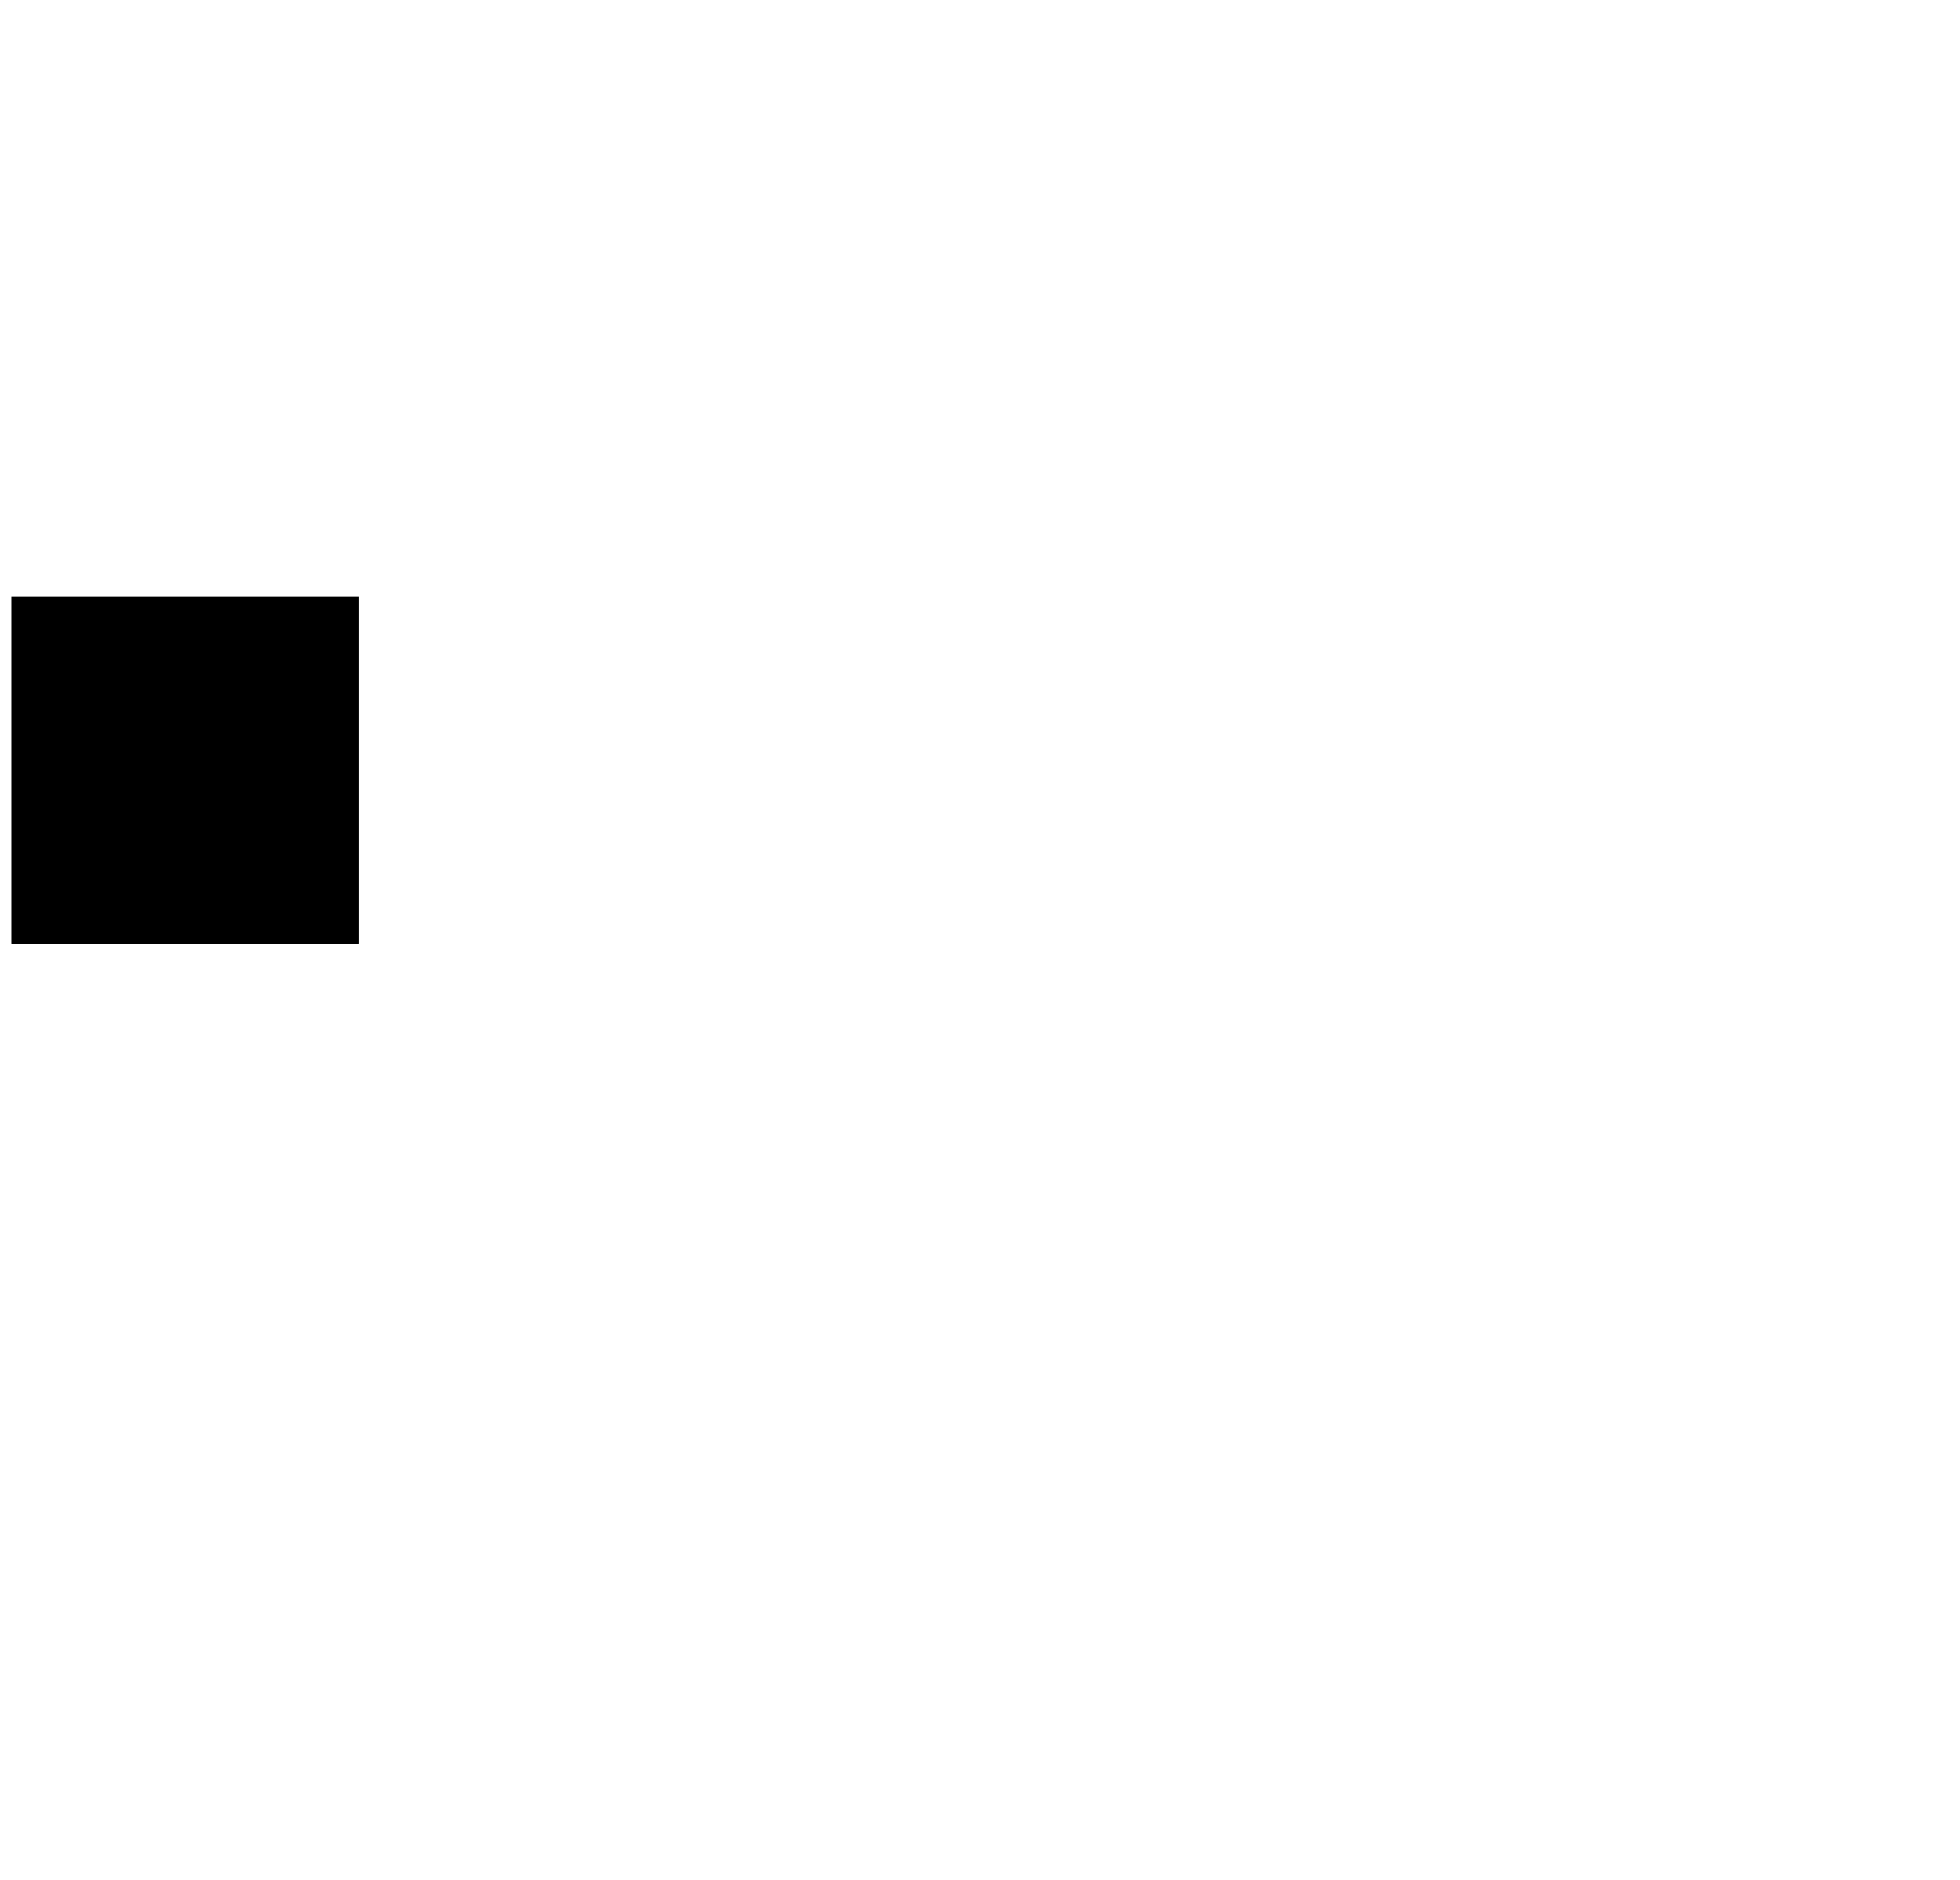
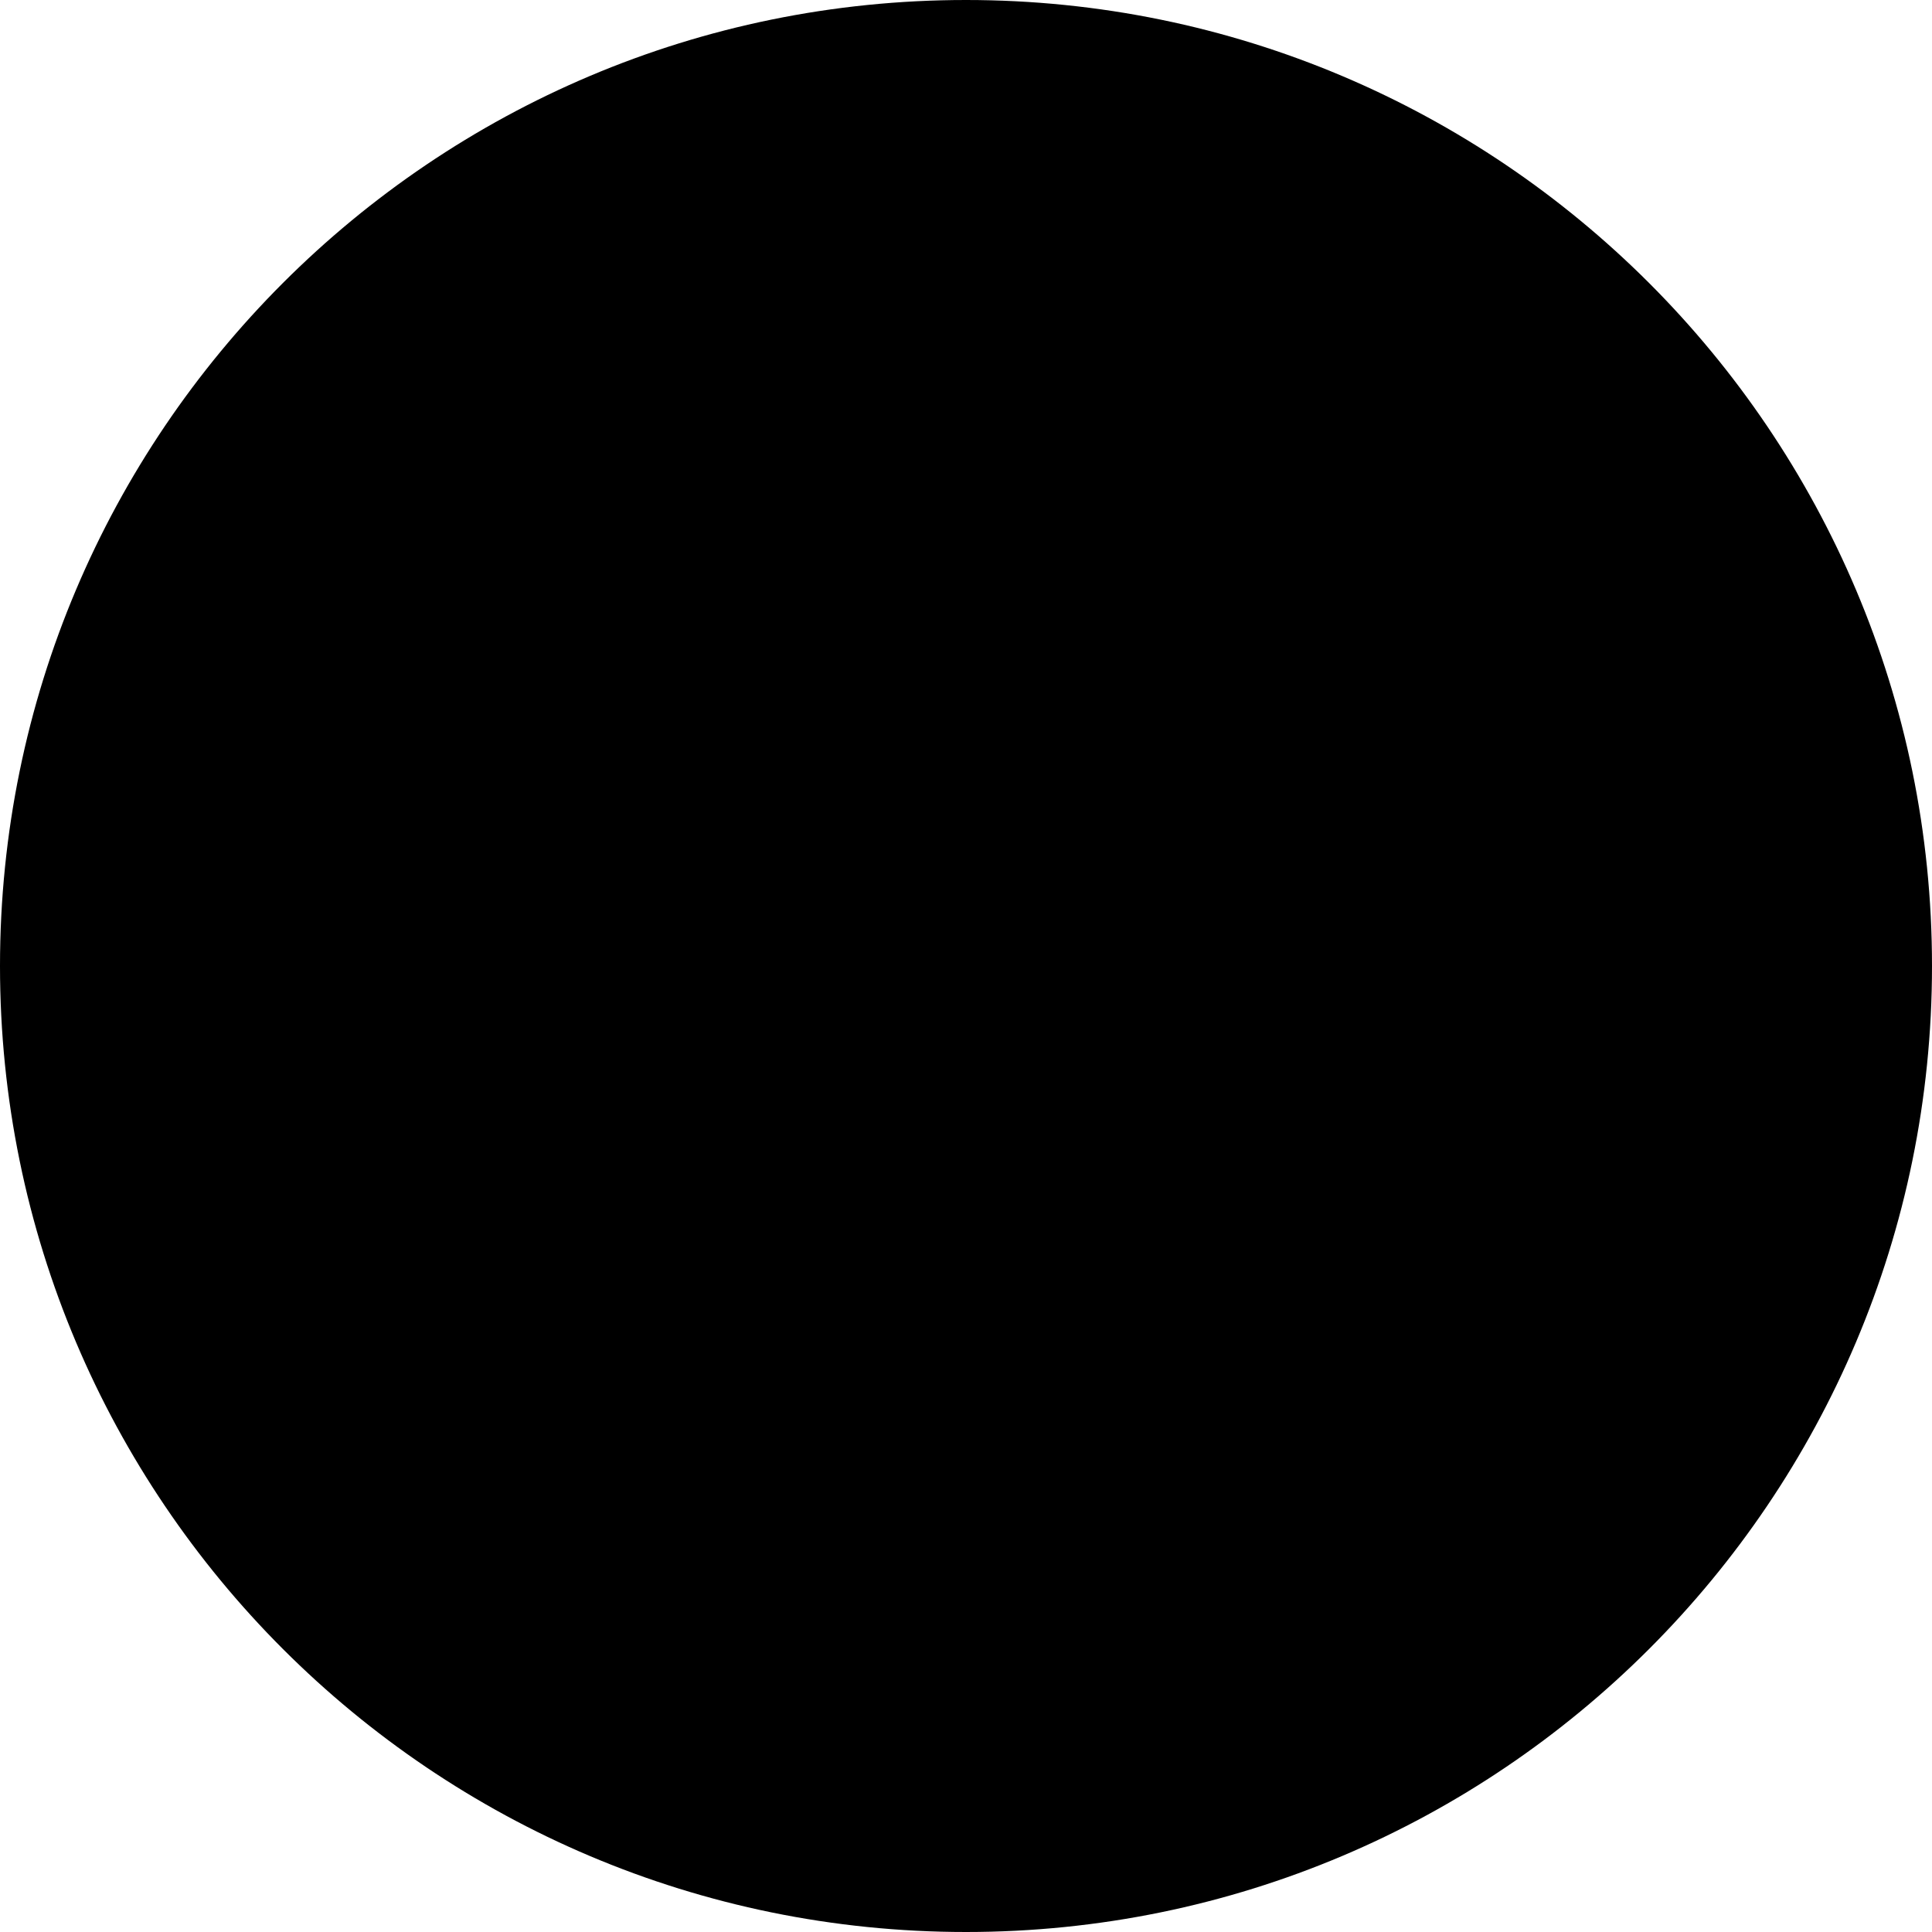
- <svg xmlns="http://www.w3.org/2000/svg" xmlns:ns1="http://kiegroup.org/2017/stunner" id="endState" version="1.1" x=".75" y=".75" width="49px" height="47px" viewBox="-1.5 -1.5 254 92">&gt;
- 	<rect id="end" class="end_background" x="0" y="0" width="45px" height="45px" rx="0" ry="0" />
-   <rect id="end-border" class="end_border" x="0" y="0" width="45px" height="45px" rx="0" ry="0" ns1:shape-state="stroke" />
+ <svg xmlns="http://www.w3.org/2000/svg" xmlns:ns1="http://kiegroup.org/2017/stunner" id="endState" version="1.1" x="0px" y="0px" width="20px" height="20px" viewBox="0 0 448 448" style="enable-background:new 0 0 448 448; width: 56px; height: 56px;" xml:space="preserve">
+   <path class="end_background" d="M444,224c0,39.9-9.8,76.8-29.6,110.5c-19.7,33.7-46.4,60.4-80,80S263.9,444,224,444     s-76.8-9.8-110.5-29.6c-33.7-19.7-60.4-46.4-80-80S4,263.9,4,224s9.8-76.8,29.6-110.5s46.5-60.4,80-80S184.1,4,224,4     s76.8,9.8,110.5,29.6s60.4,46.5,80,80S444,184.1,444,224z" />
+   <path class="end" ns1:shape-state="fill" d="M224,0C100.3,0,0,100.3,0,224s100.3,224,224,224s224-100.3,224-224S347.7,0,224,0z M224,400  c-97.2,0-176-78.8-176-176S126.8,48,224,48s176,78.8,176,176S321.2,400,224,400z" />
</svg>
